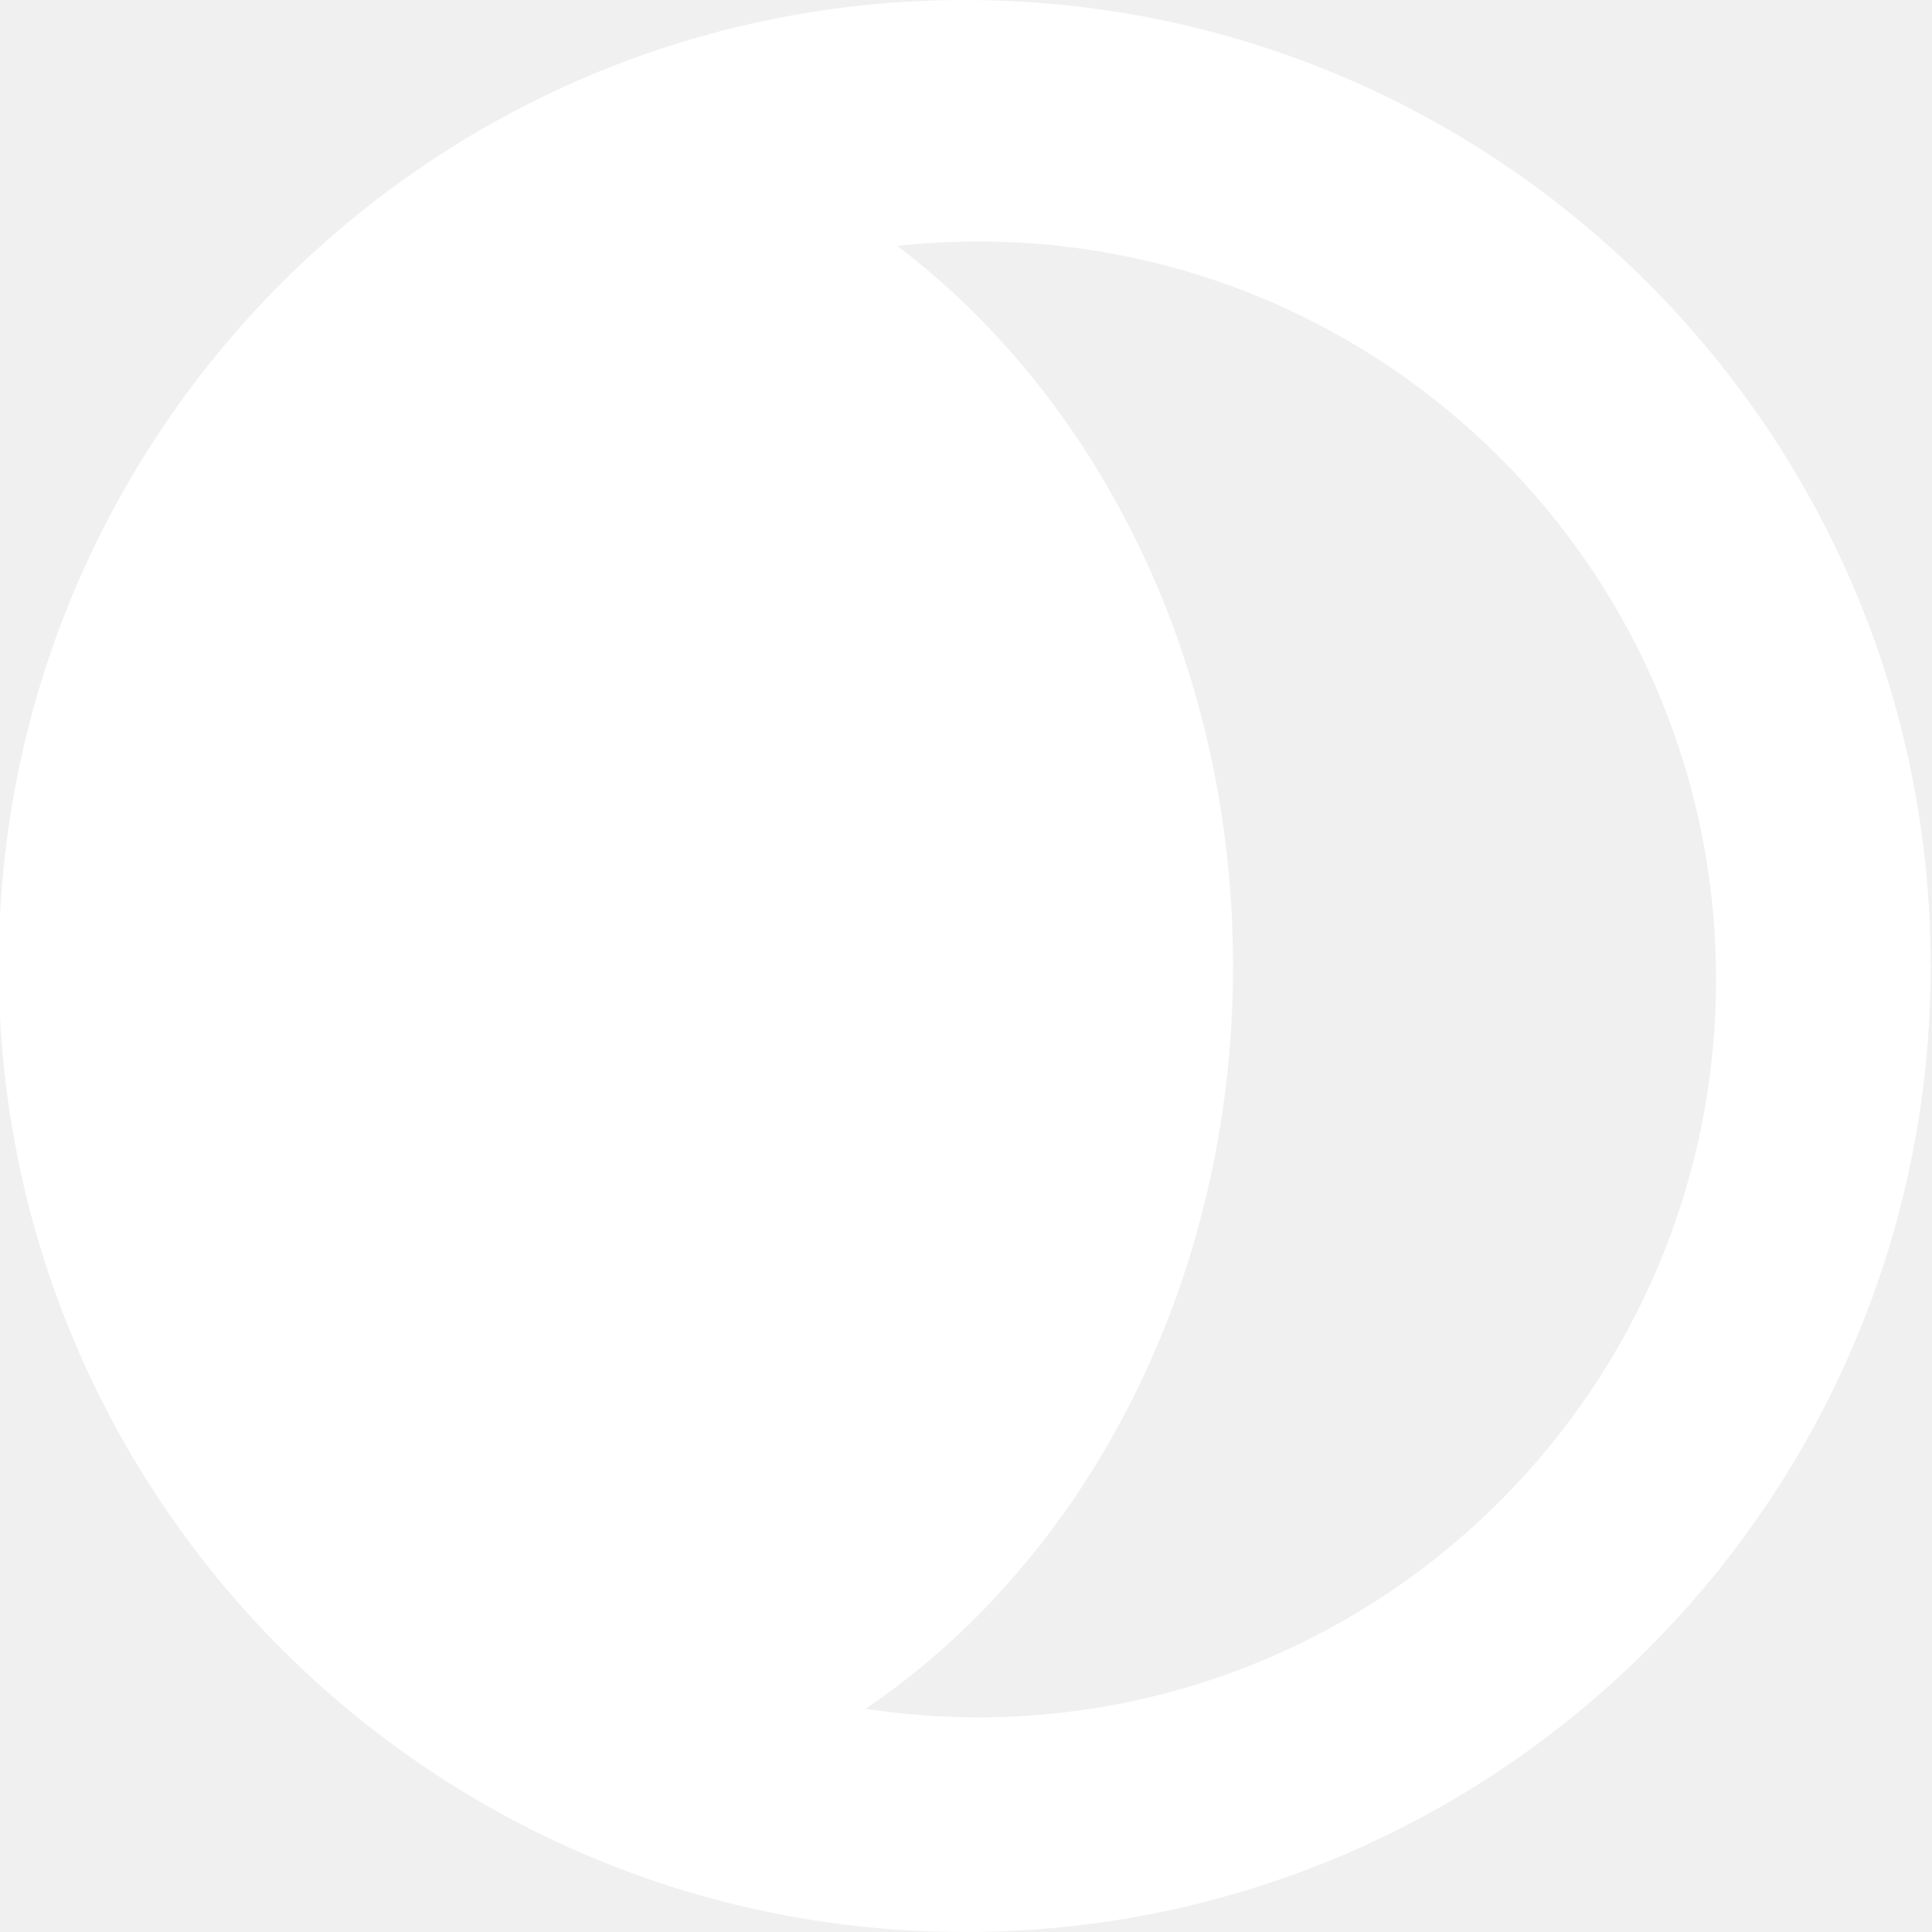
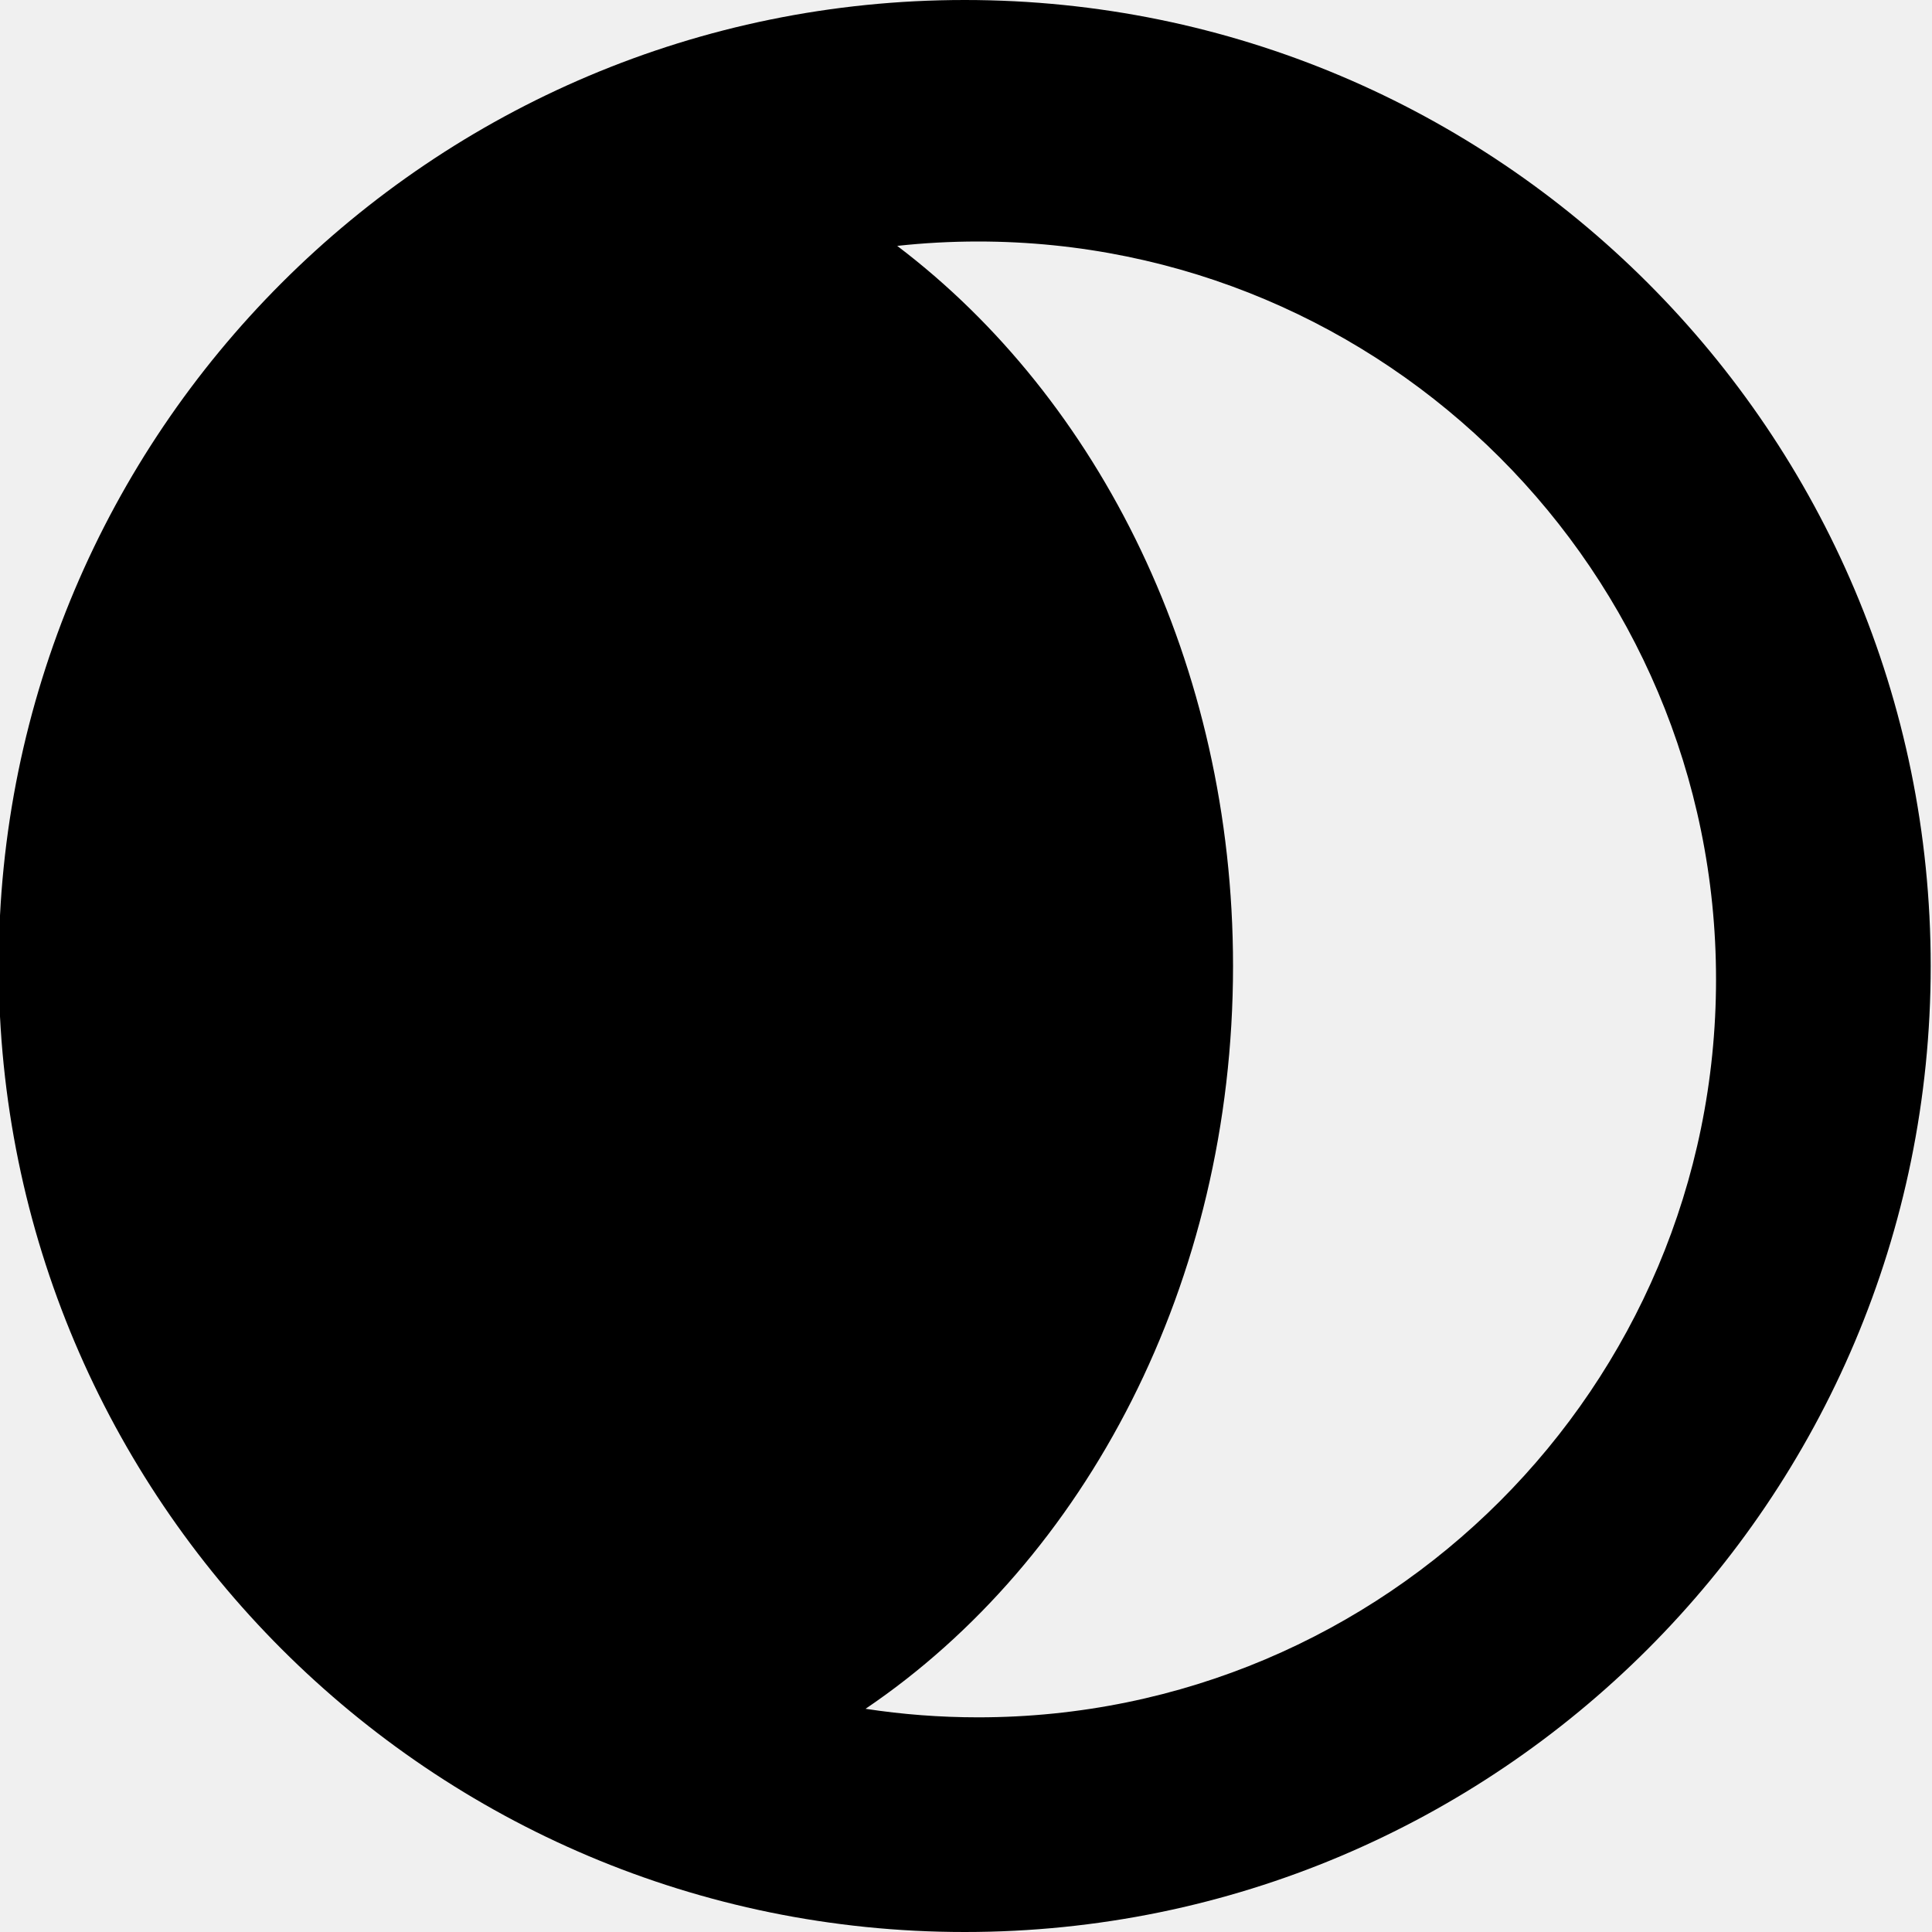
- <svg xmlns="http://www.w3.org/2000/svg" width="512" height="512" viewBox="0 0 512 512" fill="none">
-   <path fill-rule="evenodd" clip-rule="evenodd" d="M229.379 452.85C239.106 454.339 249.068 455.111 259.212 455.111C367.214 455.111 454.767 367.558 454.767 259.556C454.767 151.553 367.214 64 259.212 64C251.966 64 244.811 64.394 237.77 65.162C291.345 105.751 326.767 176.062 326.767 256C326.767 340.04 287.616 413.44 229.379 452.85ZM255.656 512C397.041 512 511.656 397.385 511.656 256C511.656 114.615 397.041 0 255.656 0C114.271 0 -0.344 114.615 -0.344 256C-0.344 397.385 114.271 512 255.656 512Z" fill="white" />
+ <svg xmlns="http://www.w3.org/2000/svg" width="512" height="512" viewBox="0 0 512 512" fill="currentColor">
+   <path fill-rule="evenodd" clip-rule="evenodd" d="M229.379 452.85C239.106 454.339 249.068 455.111 259.212 455.111C367.214 455.111 454.767 367.558 454.767 259.556C454.767 151.553 367.214 64 259.212 64C251.966 64 244.811 64.394 237.77 65.162C291.345 105.751 326.767 176.062 326.767 256C326.767 340.04 287.616 413.44 229.379 452.85ZM255.656 512C397.041 512 511.656 397.385 511.656 256C511.656 114.615 397.041 0 255.656 0C114.271 0 -0.344 114.615 -0.344 256C-0.344 397.385 114.271 512 255.656 512Z" fill="currentColor" />
</svg>
